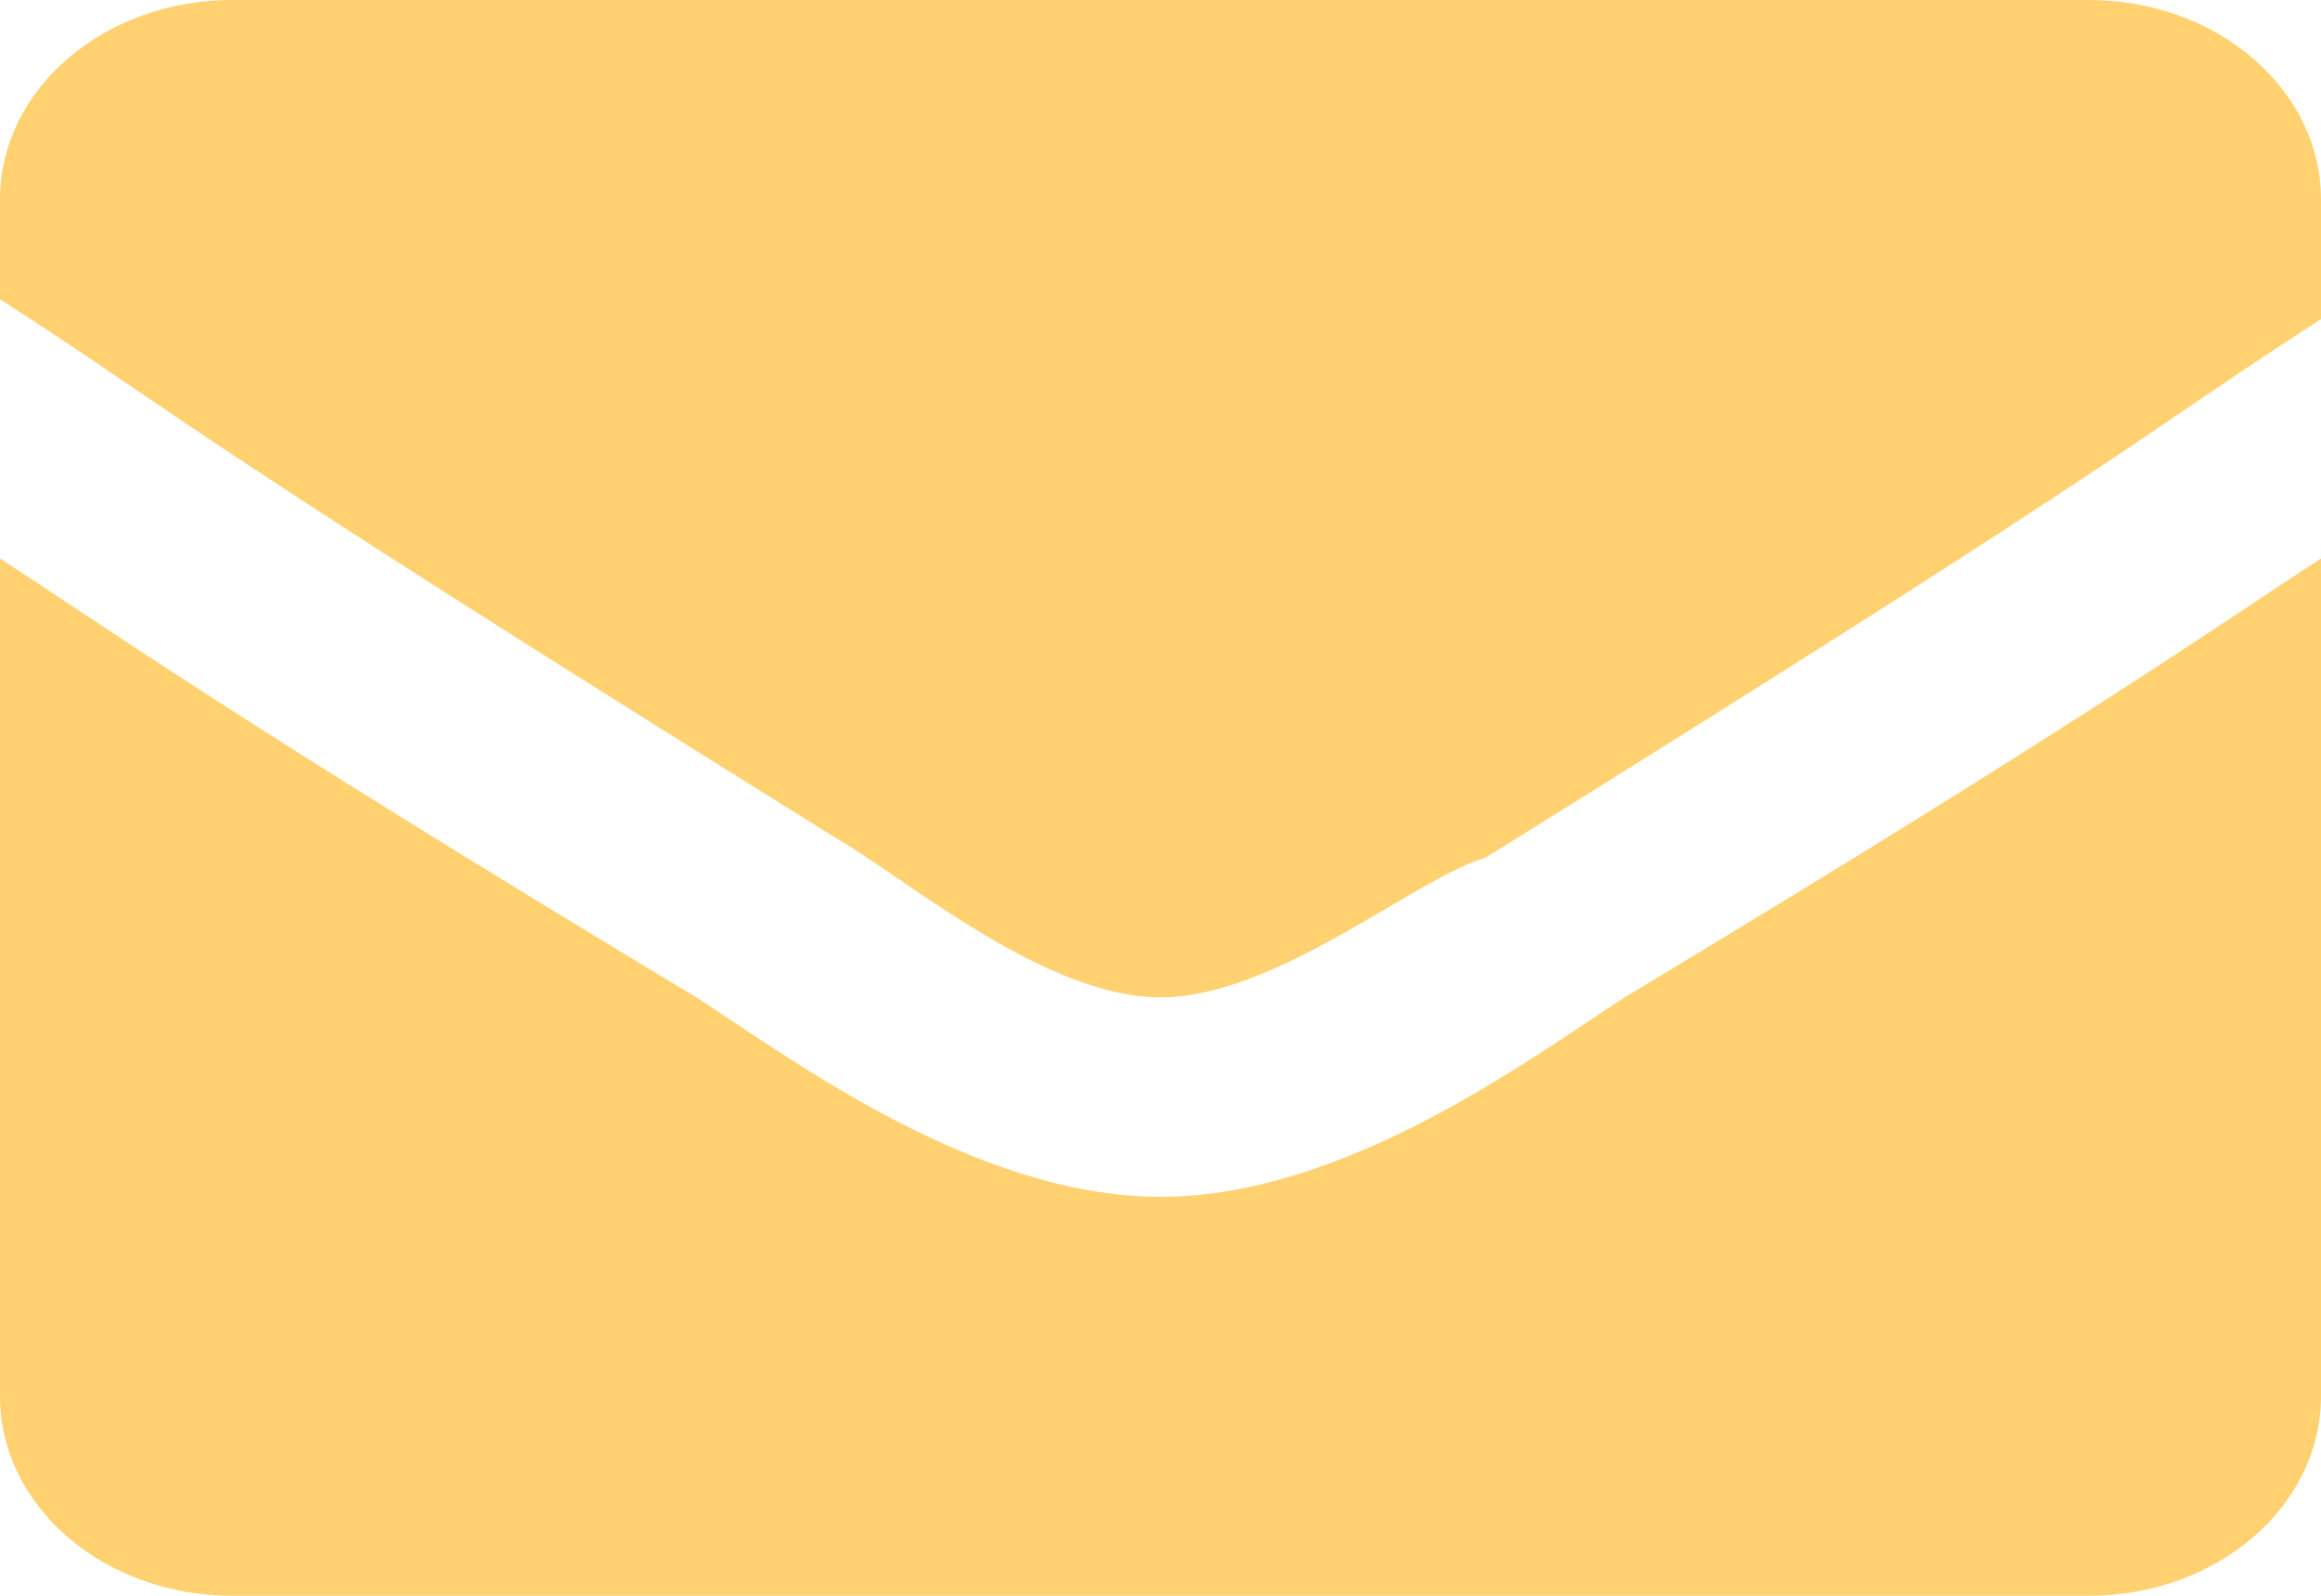
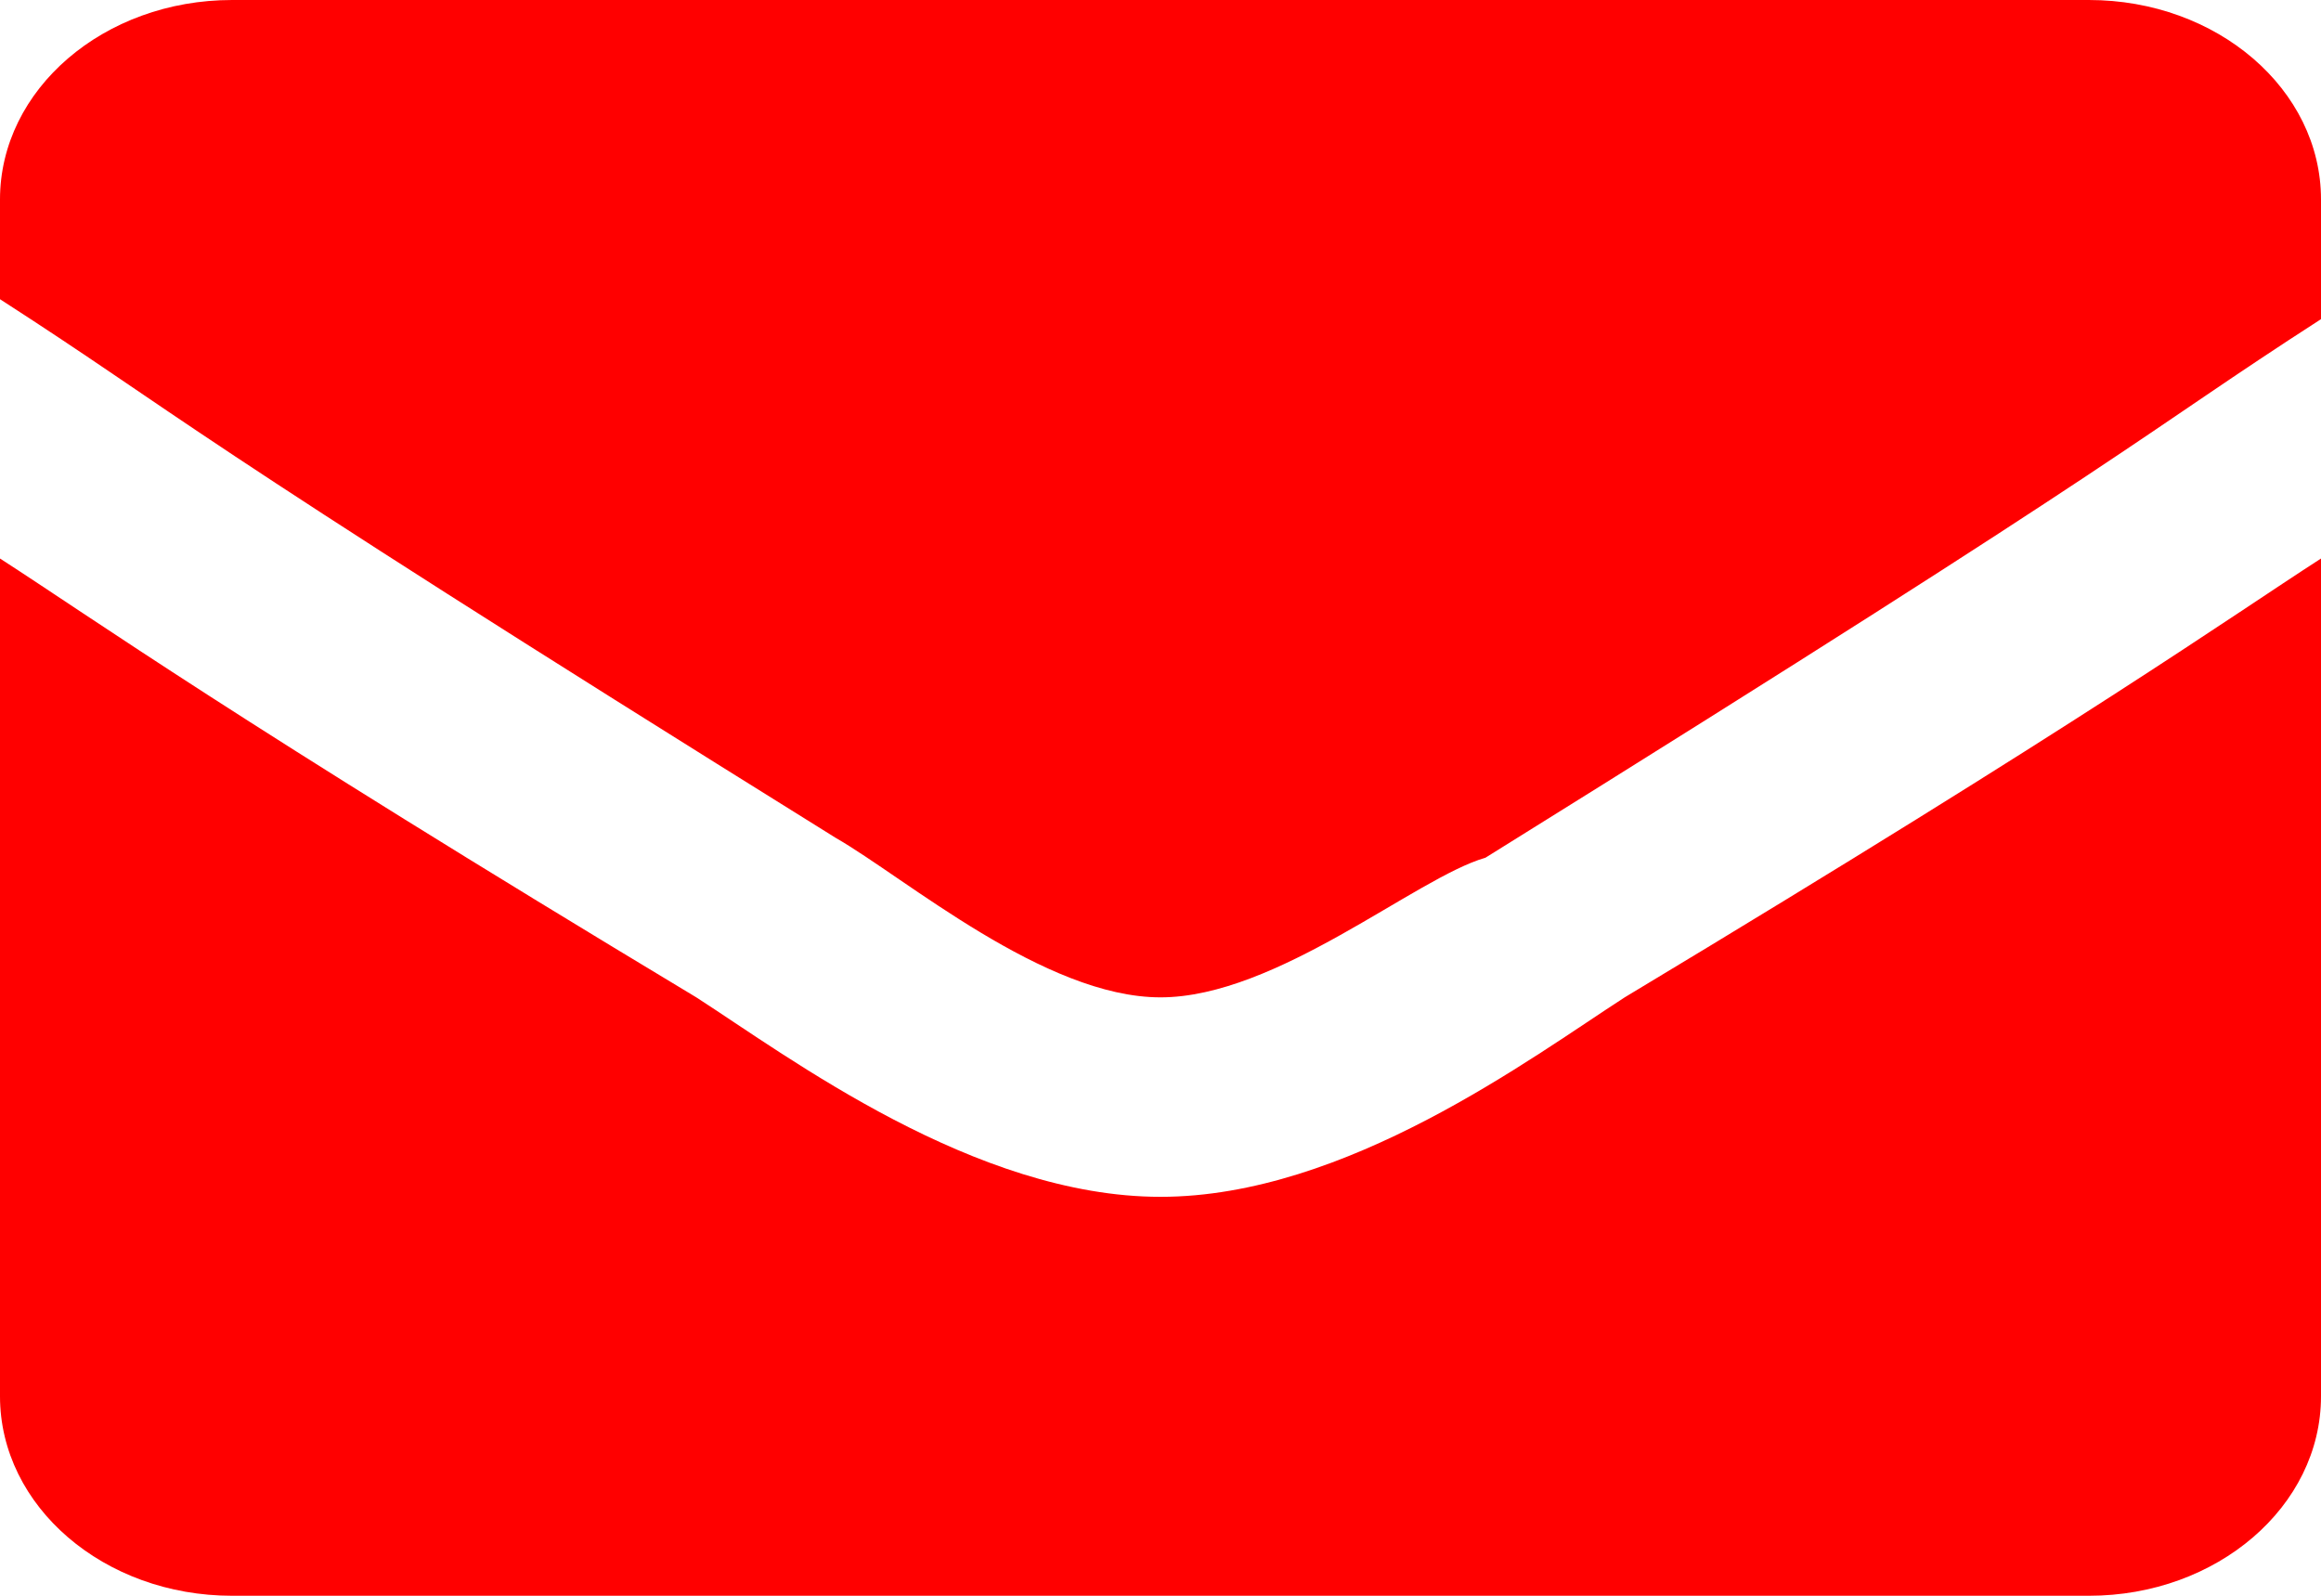
<svg xmlns="http://www.w3.org/2000/svg" width="32" height="22" viewBox="0 0 32 22" fill="none">
-   <path d="M16 16.5C13.44 16.5 10.88 14.575 9.6 13.75C3.2 9.9 1.28 8.525 0 7.7V19.25C0 20.768 1.433 22 3.2 22H28.8C30.567 22 32 20.768 32 19.25V7.7C30.72 8.525 28.8 9.9 22.4 13.75C21.12 14.575 18.56 16.5 16 16.5ZM28.8 0H3.2C1.433 0 0 1.231 0 2.75V4.125C2.56 5.775 2.24 5.775 11.52 11.55C12.48 12.1 14.4 13.75 16 13.75C17.6 13.75 19.52 12.1 20.48 11.825C29.76 6.05 29.44 6.05 32 4.4V2.75C32 1.231 30.567 0 28.8 0Z" fill="#FFD170" />
+   <path d="M16 16.5C13.44 16.5 10.88 14.575 9.6 13.75C3.2 9.9 1.28 8.525 0 7.7V19.25C0 20.768 1.433 22 3.2 22H28.8C30.567 22 32 20.768 32 19.25V7.7C30.72 8.525 28.8 9.9 22.4 13.75C21.12 14.575 18.56 16.5 16 16.5ZM28.8 0H3.2C1.433 0 0 1.231 0 2.75V4.125C2.56 5.775 2.24 5.775 11.52 11.55C12.48 12.1 14.4 13.75 16 13.75C17.6 13.75 19.52 12.1 20.48 11.825C29.76 6.05 29.44 6.05 32 4.4V2.75C32 1.231 30.567 0 28.8 0Z" fill="red" />
</svg>
